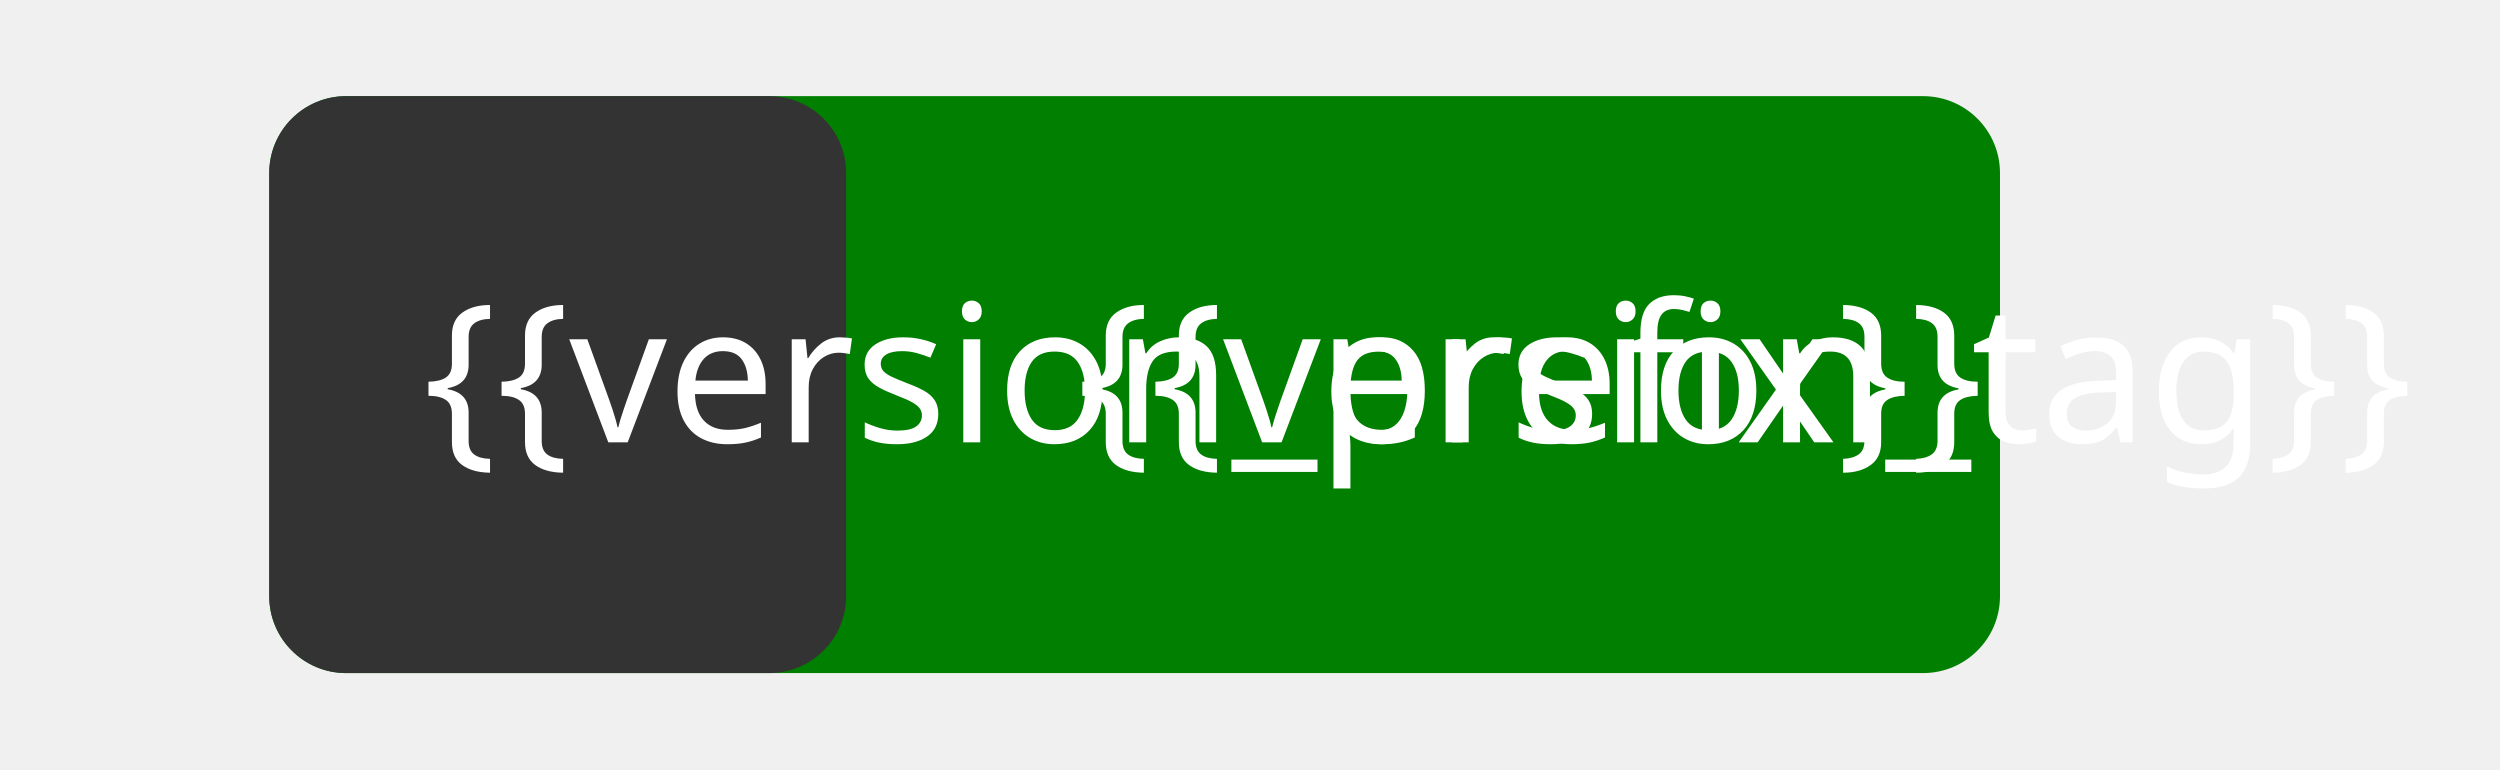
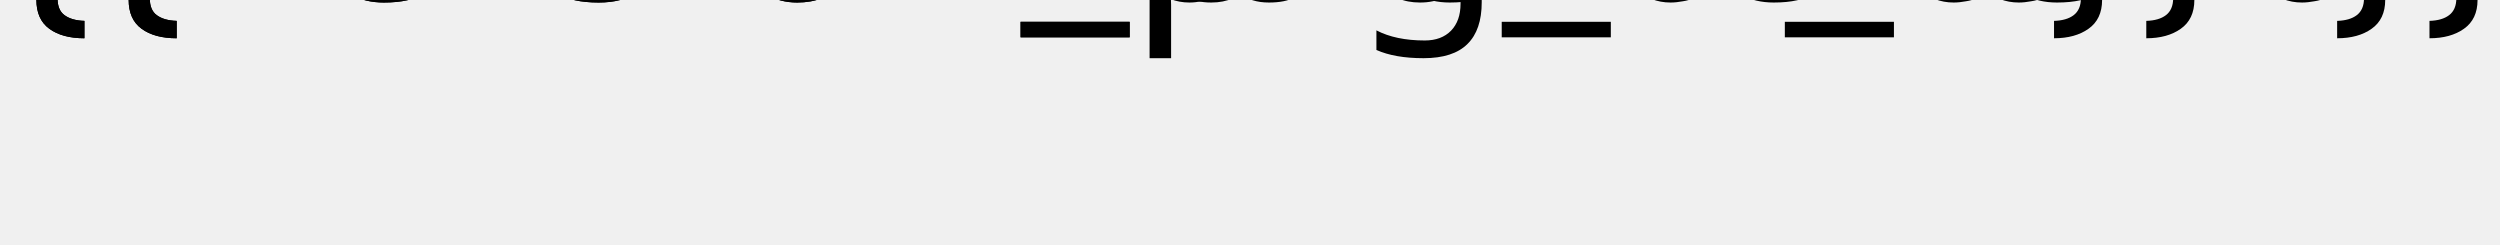
- <svg xmlns="http://www.w3.org/2000/svg" width="650" height="200" id="svgcontent" x="0" y="0" viewBox="0 0 550 200">
-   <rect rx="20" ry="20" id="background" height="150" width="450" y="25" x="20" fill="#007f00" stroke="null" />
+ <svg xmlns="http://www.w3.org/2000/svg" width="{{container_width}}" height="{{container_height}}" id="{{id_prefix}}-version-pill" x="0" y="0" viewBox="0 0 {{container_width}} {{container_height}}">
+   <rect rx="{{pill_radius}}" ry="{{pill_radius}}" id="{{id_prefix}}-background" height="{{pill_height}}" width="{{background_container_width}}" y="{{pill_pos_y}}" x="{{background_container_pos_x}}" fill="{{pill_value_bg_color}}" stroke="null" />
  <g>
-     <rect fill="#333333" stroke-width="0" x="20" y="25" width="150" height="150" id="prefix-container" rx="20" stroke="null" />
-     <text font-style="normal" font-weight="normal" xml:space="preserve" text-anchor="start" font-family="'sans-serif'" font-size="50" stroke-width="0" id="prefix-text" y="115" x="60" fill="#ffffff">{{version_prefix}}</text>
+     <rect fill="{{pill_prefix_bg_color}}" stroke-width="0" width="{{prefix_container_width}}" height="{{pill_height}}" x="{{prefix_container_pos_x}}" y="{{pill_pos_y}}" id="{{id_prefix}}-prefix-container" rx="{{pill_radius}}" ry="{{pill_radius}}" stroke="null" />
+     <text font-style="normal" font-weight="normal" xml:space="preserve" text-anchor="start" font-family="'sans-serif'" font-size="{{font_size}}" stroke-width="0" id="{{id_prefix}}-prefix-text" y="{{text_pos_y}}" x="{{prefix_text_pos_x}}" fill="{{pill_prefix_color}}">{{version_prefix_text}}</text>
  </g>
-   <text font-style="normal" font-weight="normal" xml:space="preserve" text-anchor="start" font-family="'sans-serif'" font-size="50" stroke-width="0" id="version-text" y="115" x="230" fill="#ffffff">{{version_tag}}</text>
+   <text font-style="normal" font-weight="normal" xml:space="preserve" text-anchor="start" font-family="'sans-serif'" font-size="{{font_size}}" stroke-width="0" id="{{id_prefix}}-version-text" y="{{text_pos_y}}" x="{{version_text_pos_x}}" fill="{{pill_value_color}}">{{version_tag_text}}</text>
</svg>
